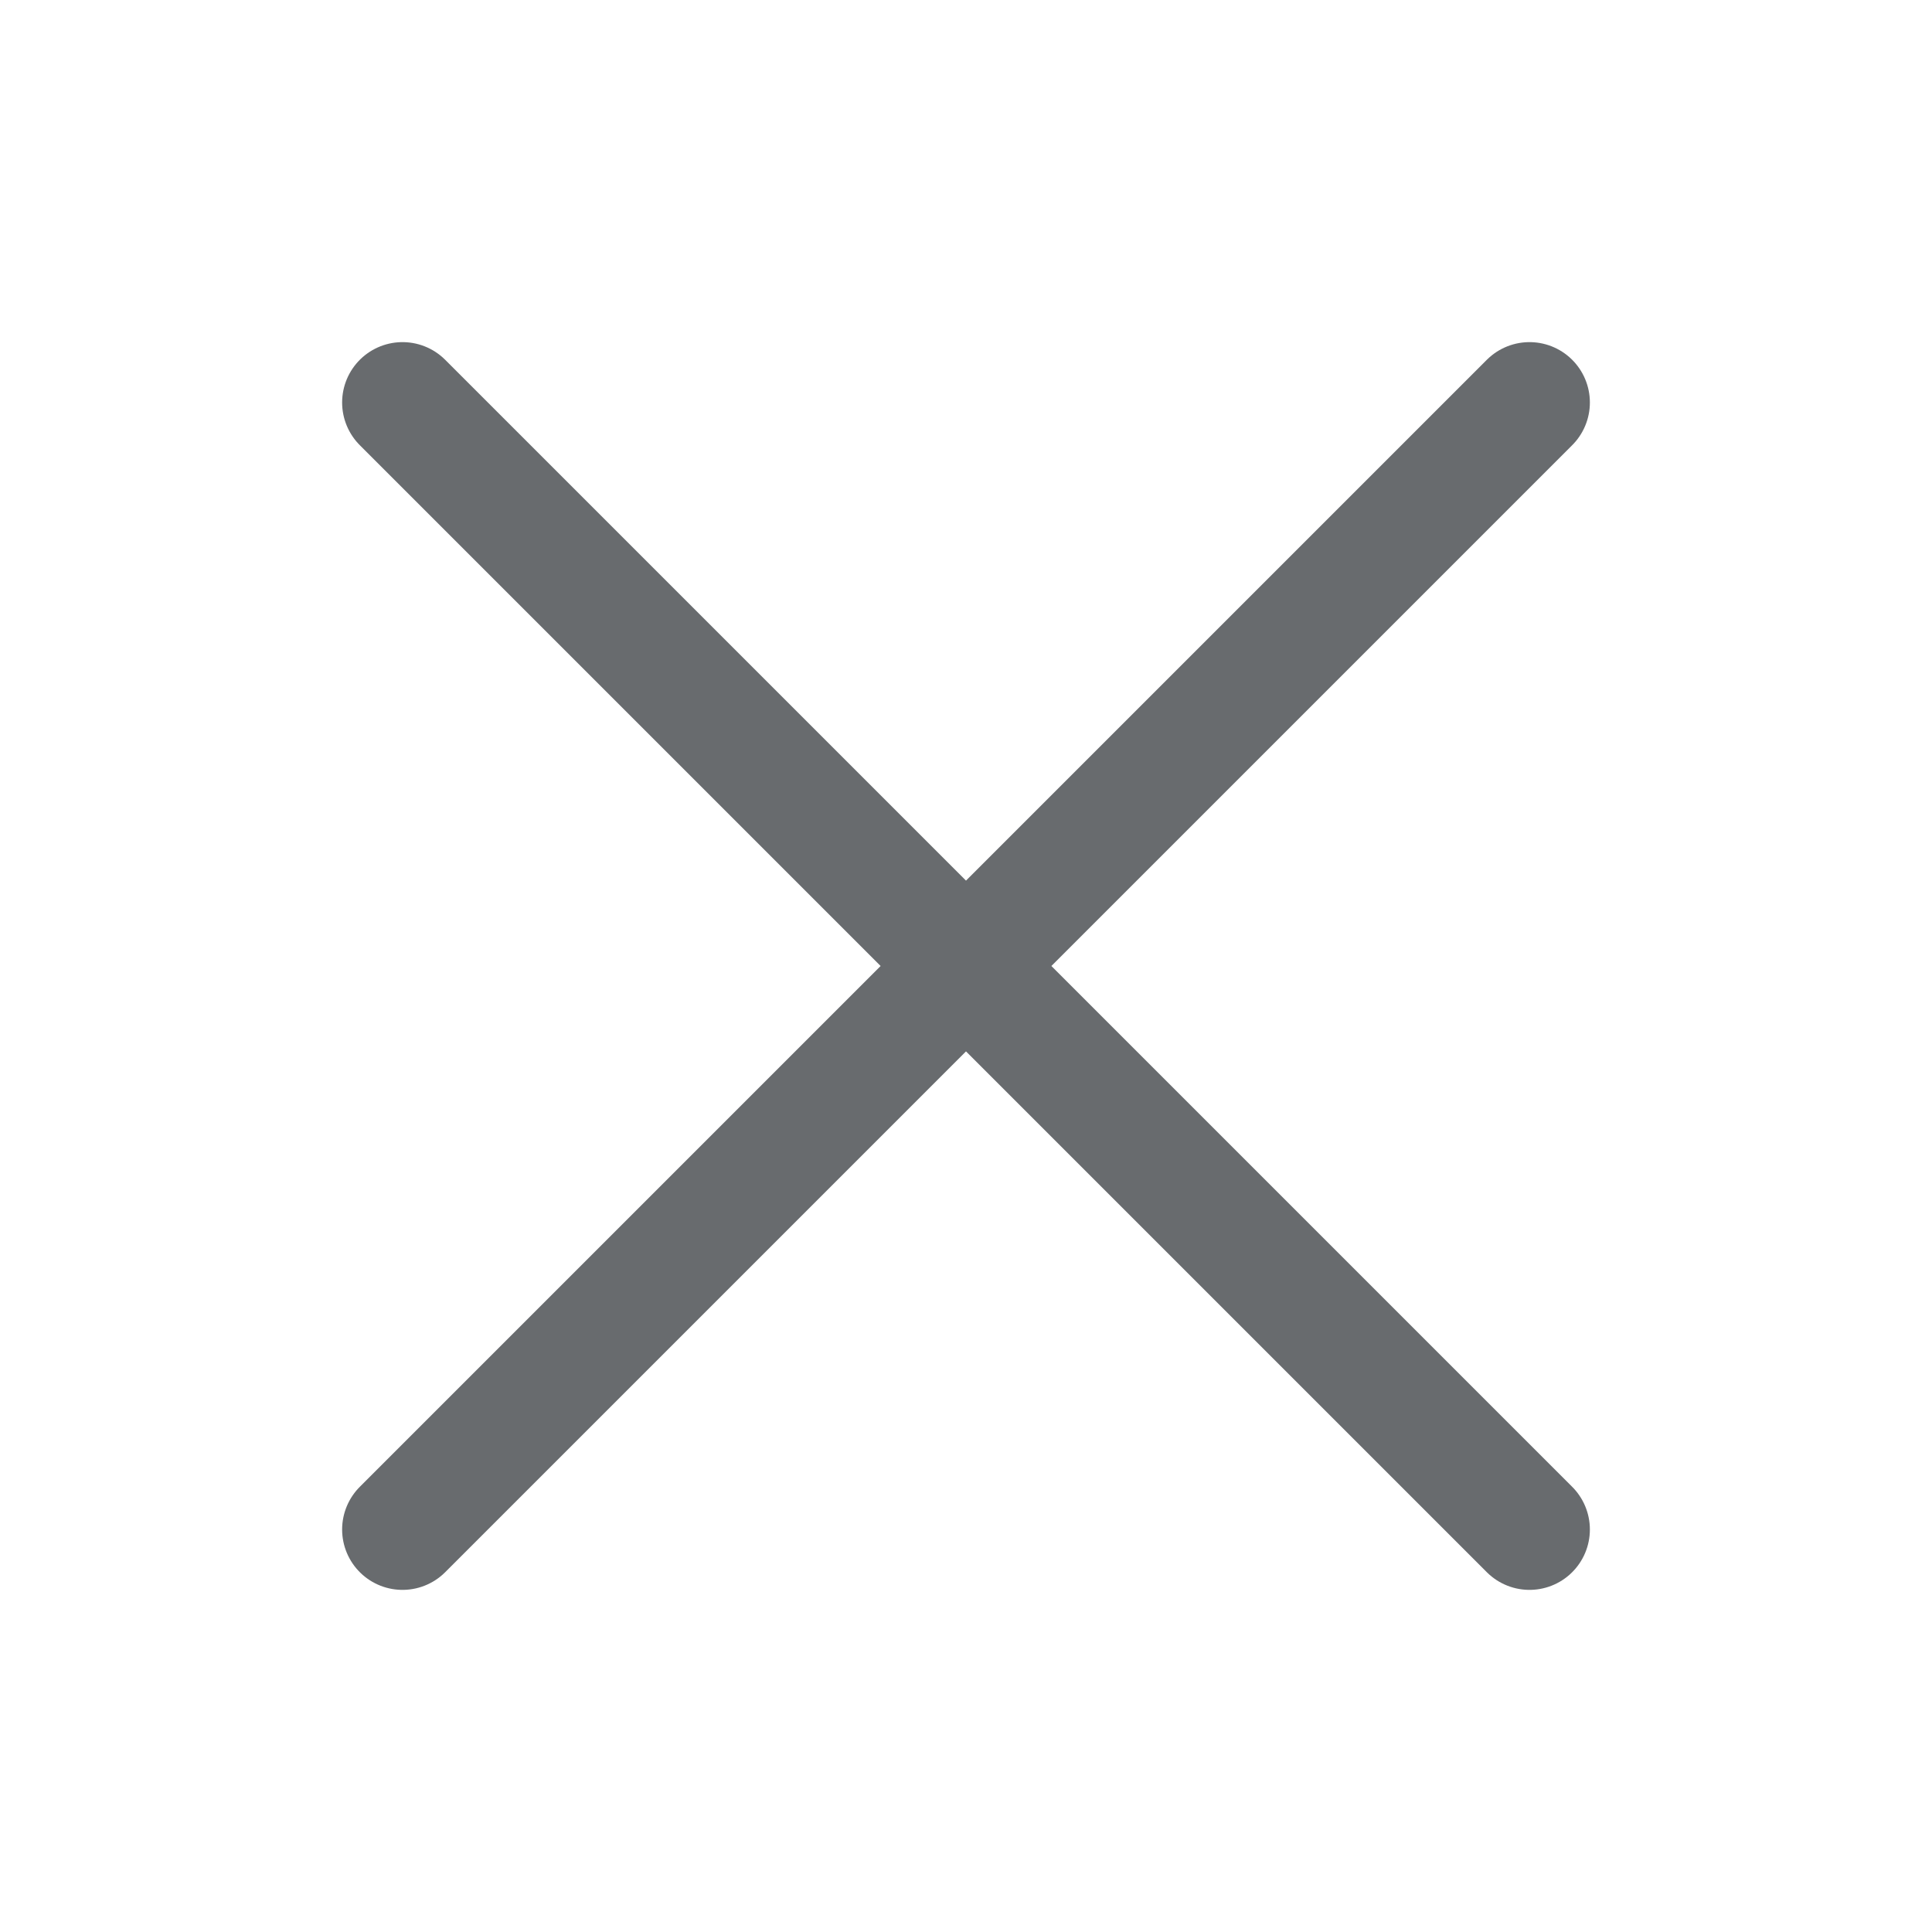
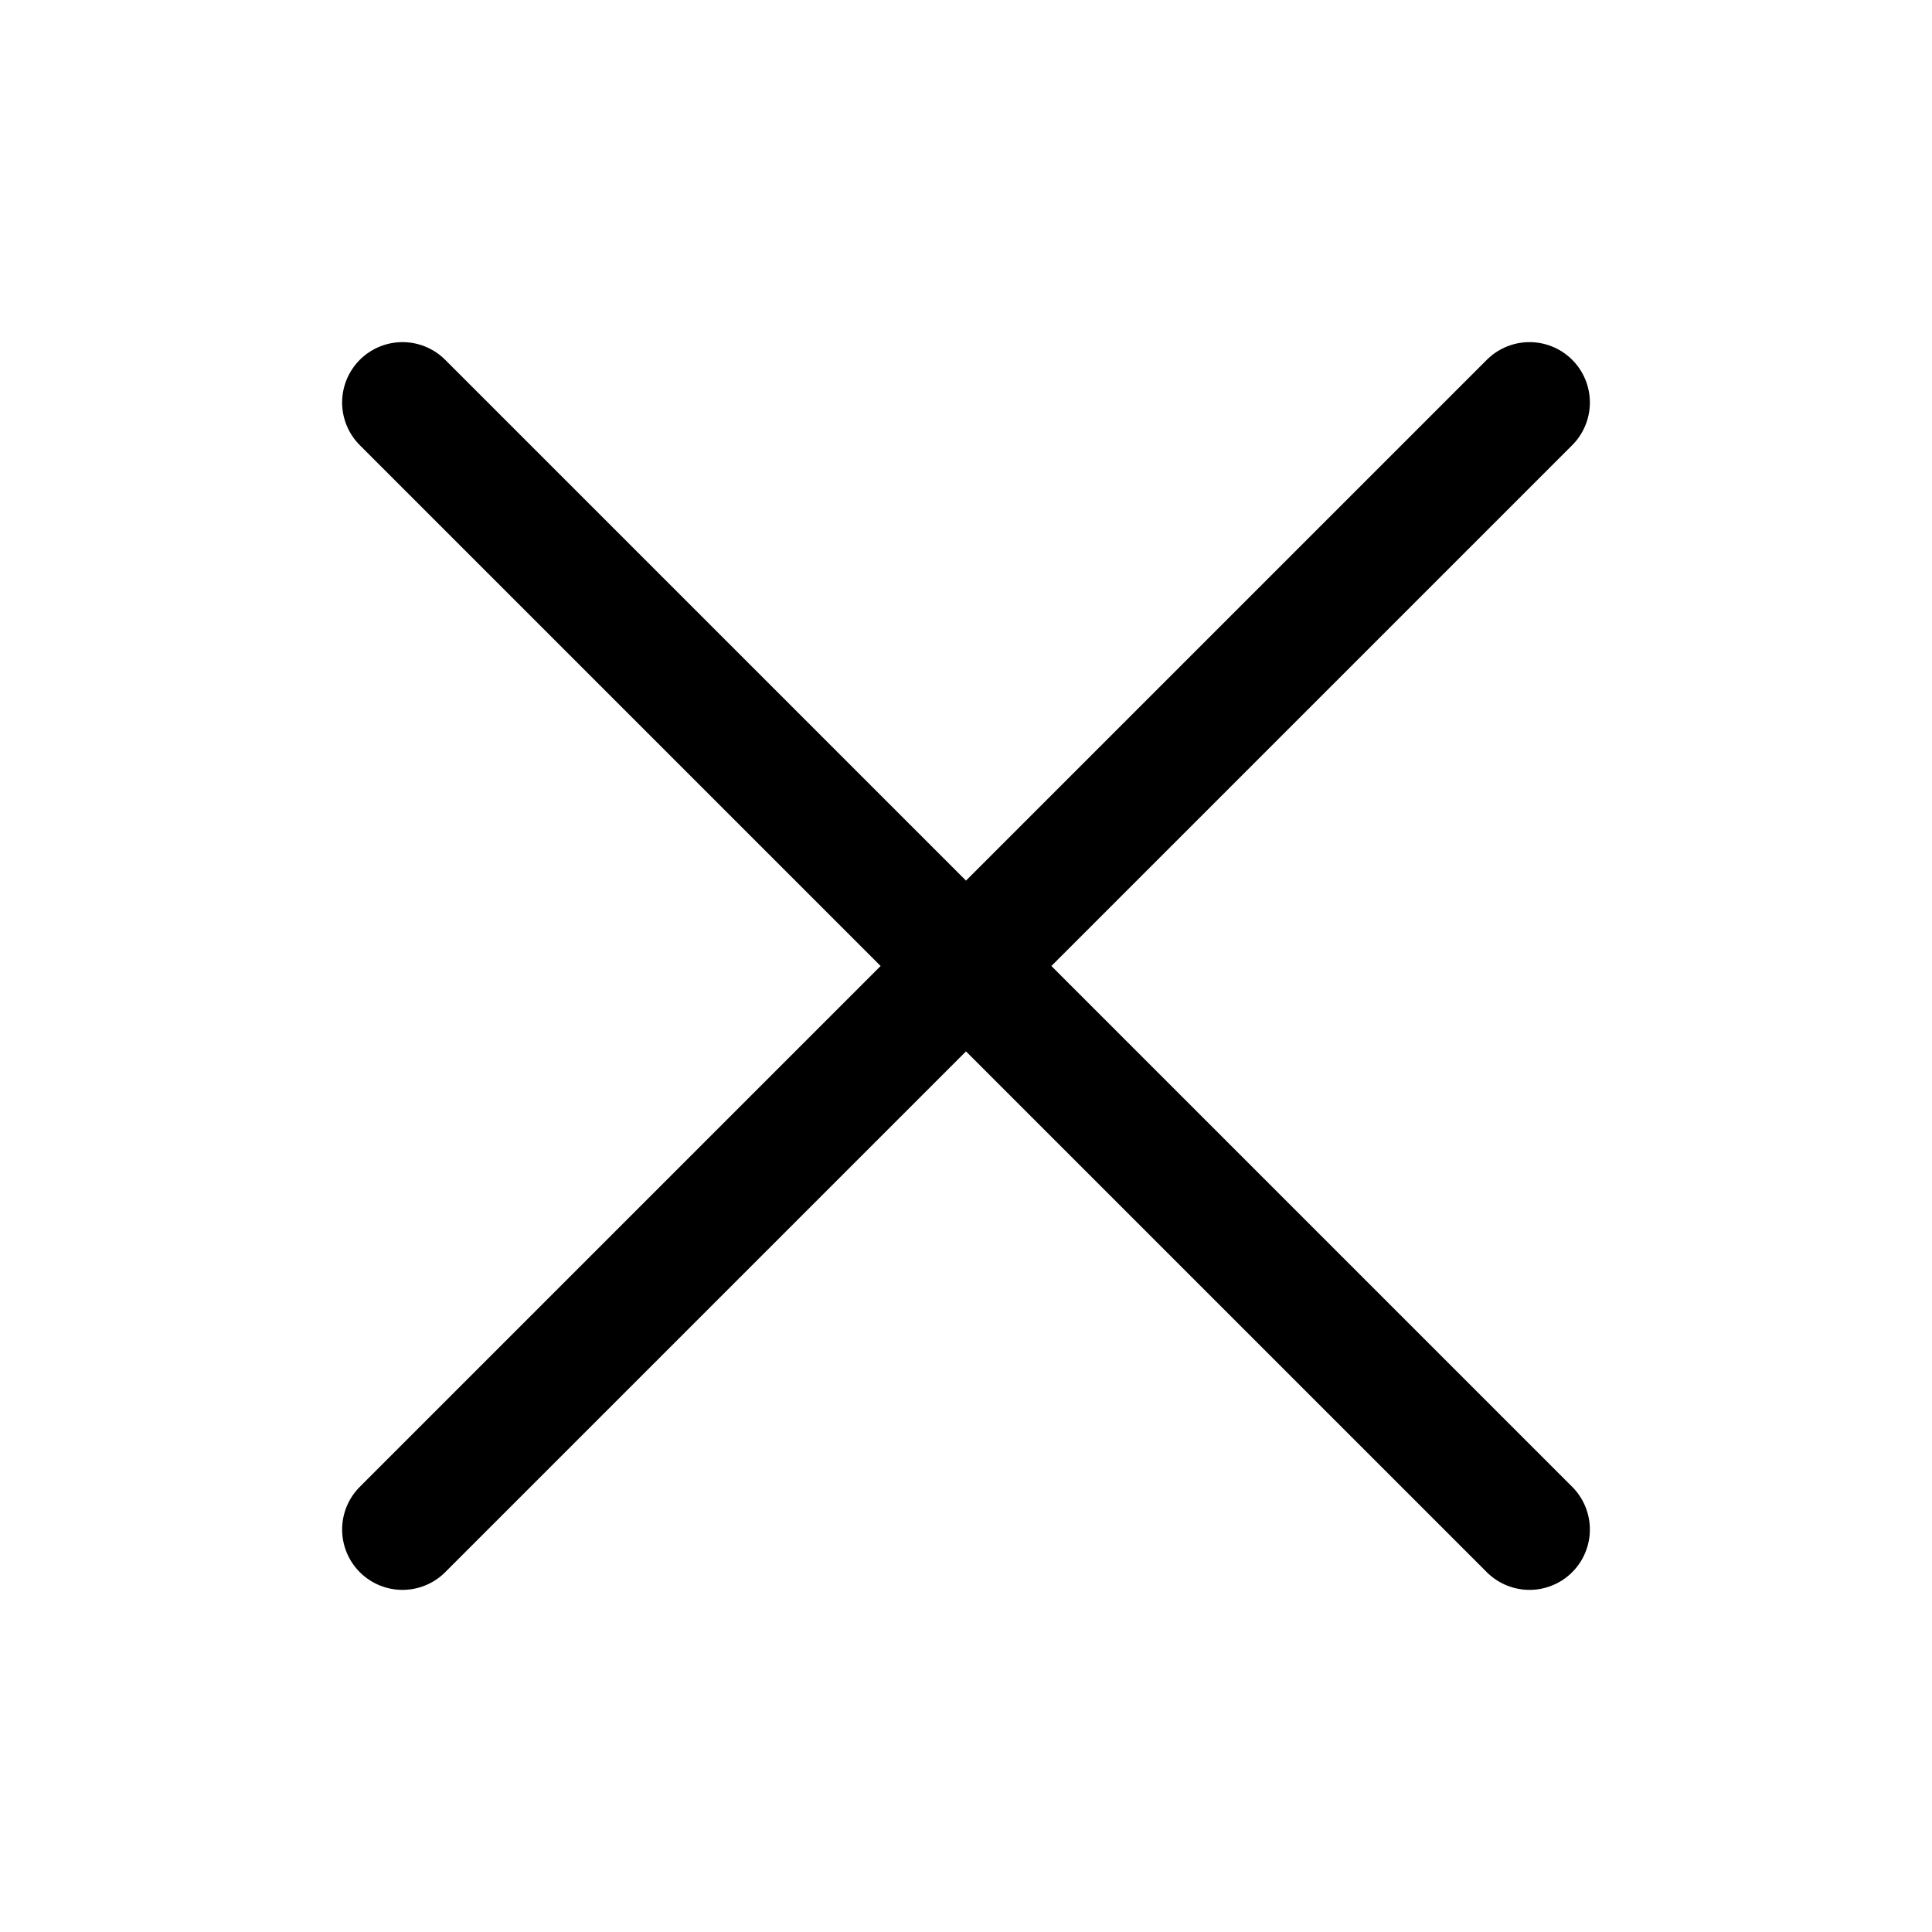
- <svg xmlns="http://www.w3.org/2000/svg" width="24" height="24" viewBox="0 0 24 24" fill="none">
+ <svg xmlns="http://www.w3.org/2000/svg" width="24" height="24" stroke="currentColor" viewBox="0 0 24 24" fill="none">
  <defs />
-   <path id="icon" d="M5 5L19 19M19 5L5 19" stroke="#686B6E" stroke-opacity="1" stroke-width="1.5" stroke-linecap="round" />
+   <path id="icon" d="M5 5L19 19M19 5L5 19" stroke-opacity="1" stroke-width="1.5" stroke-linecap="round" />
</svg>
